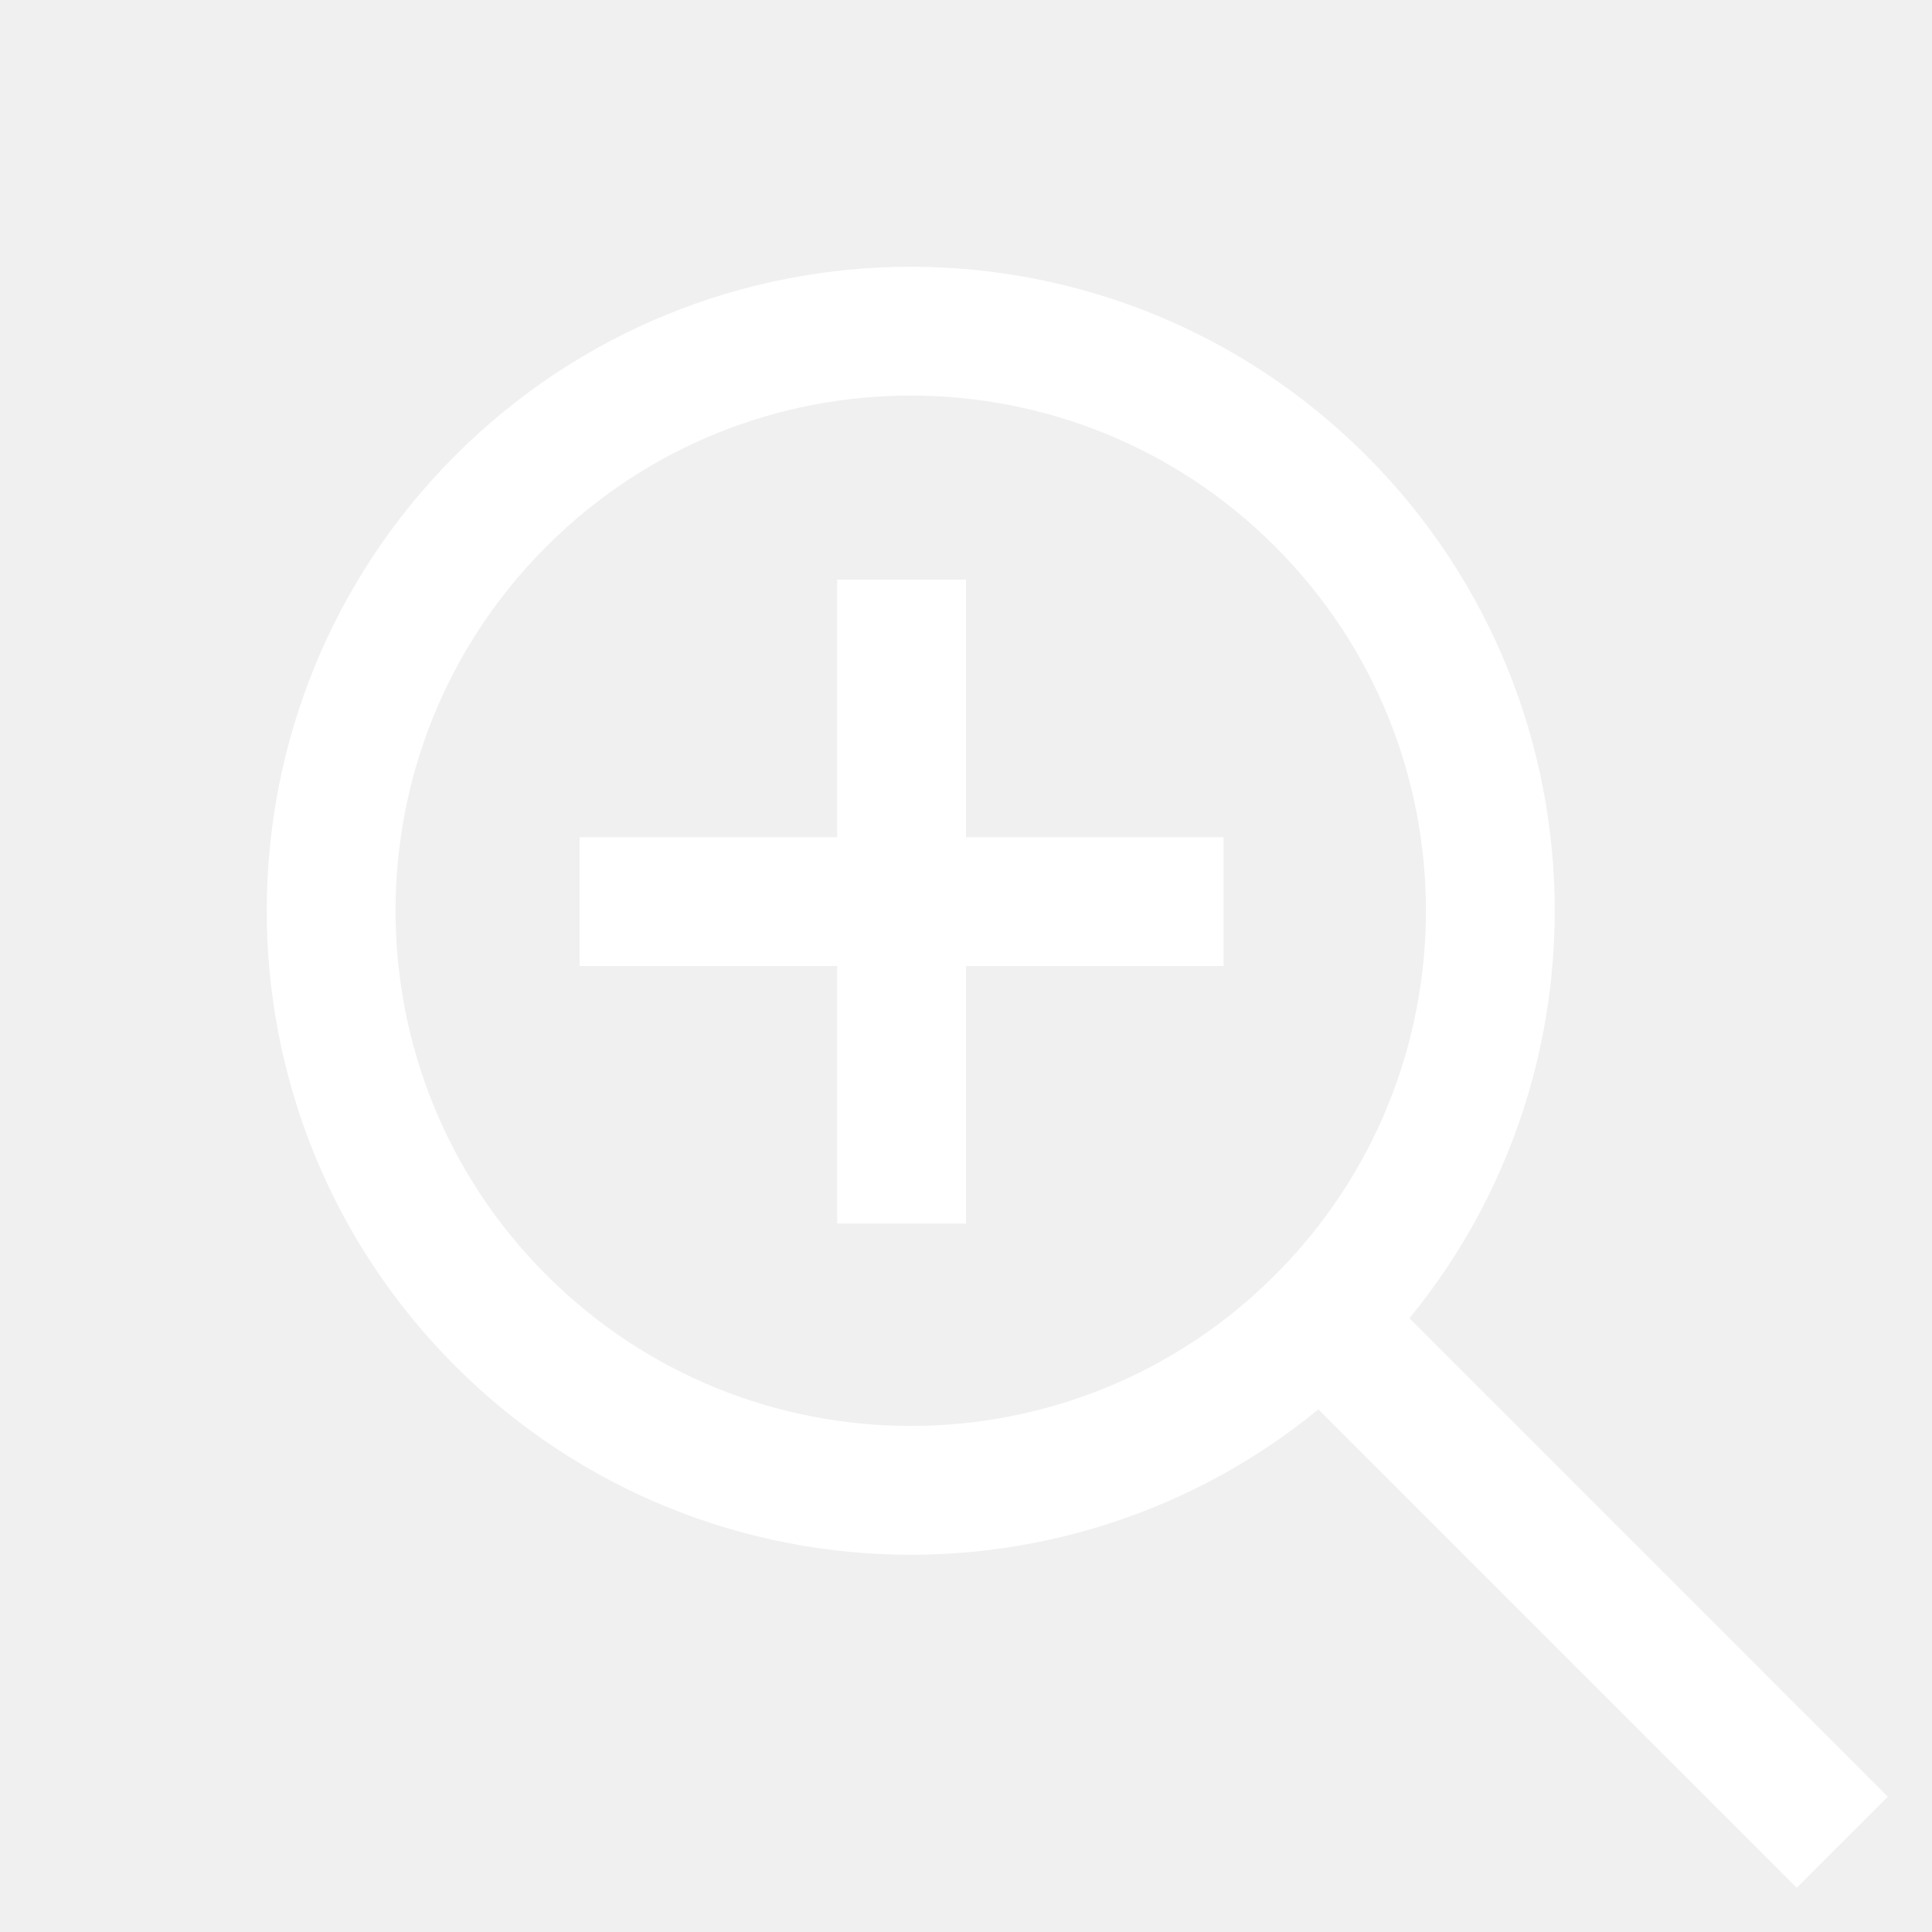
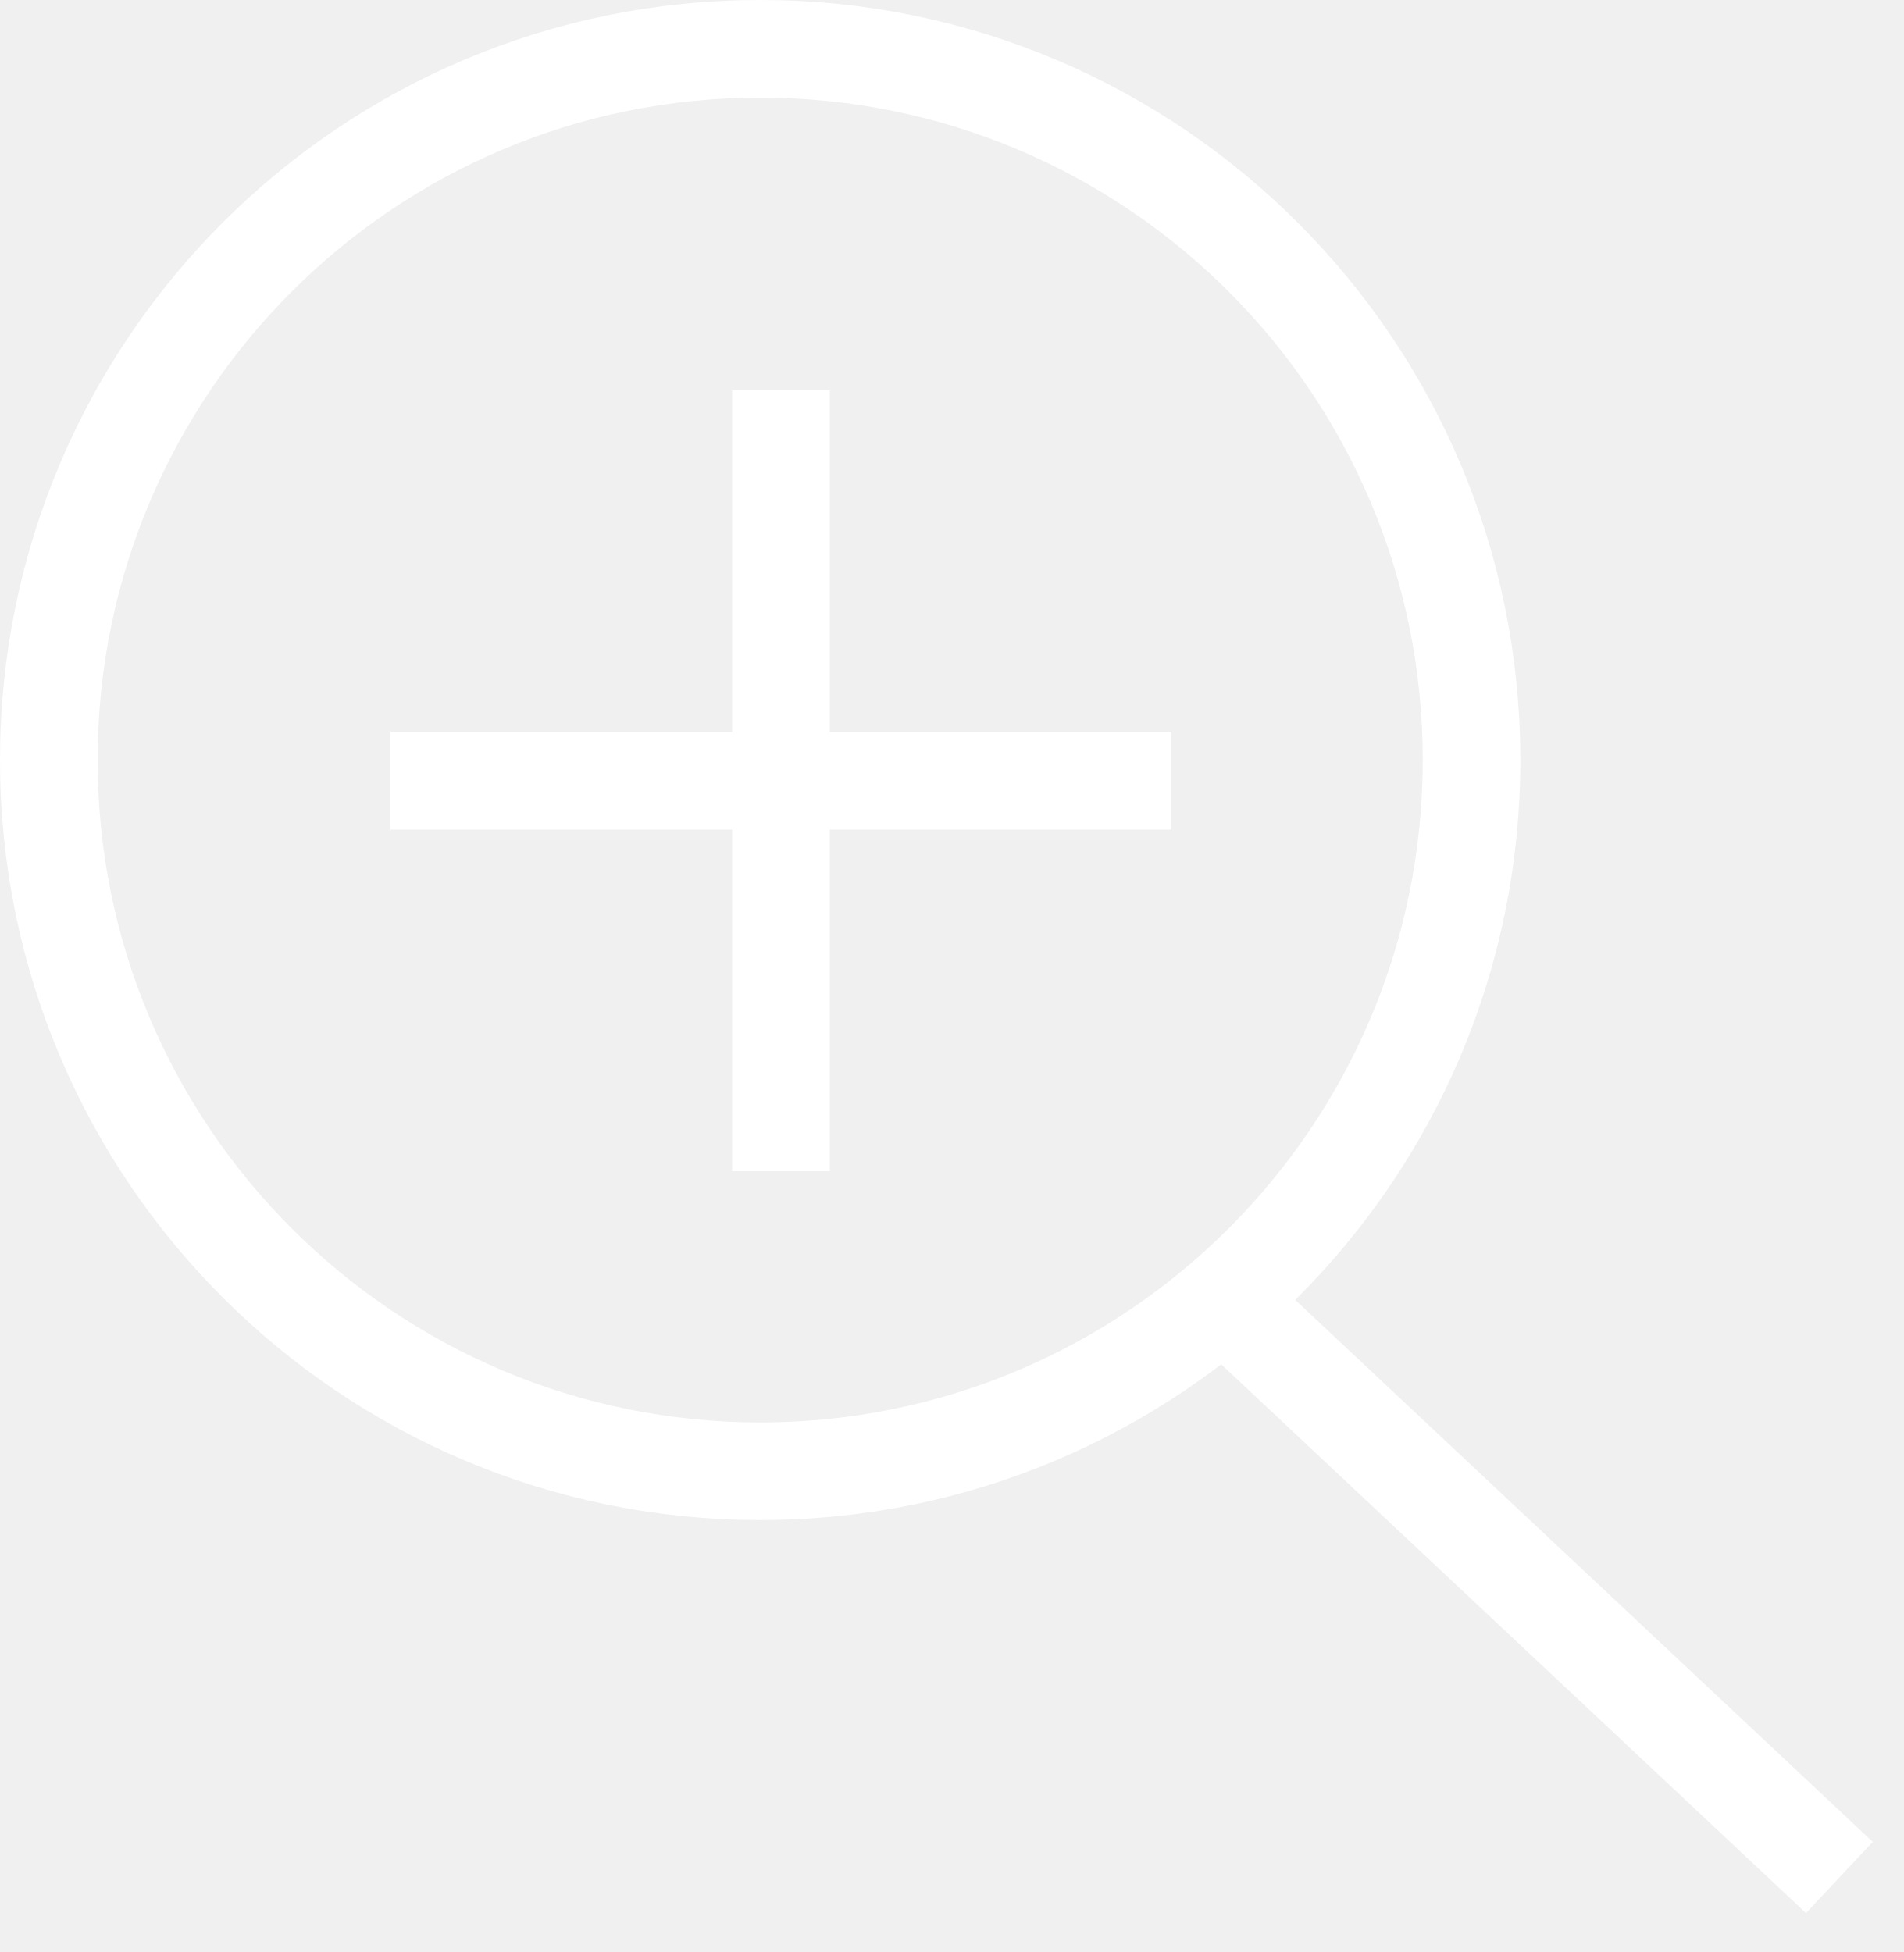
- <svg xmlns="http://www.w3.org/2000/svg" width="30" height="30" viewBox="0 0 30 30" fill="none">
-   <circle cx="14.142" cy="14.142" r="9" transform="rotate(-45 14.1421 14.1422)" stroke="white" stroke-width="2" />
-   <line x1="20.121" y1="20.121" x2="28.607" y2="28.607" stroke="white" stroke-width="2" />
-   <line x1="9" y1="14" x2="19" y2="14" stroke="white" stroke-width="2" />
-   <line x1="14" y1="9" x2="14" y2="19" stroke="white" stroke-width="2" />
+ <svg xmlns="http://www.w3.org/2000/svg" width="39" height="40" viewBox="0 0 39 40" fill="none">
+   <circle cx="15.574" cy="15.574" r="14.574" stroke="white" stroke-width="2" />
+   <line x1="24.684" y1="26.271" x2="37.684" y2="38.473" stroke="white" stroke-width="2" />
+   <line x1="8" y1="16" x2="24" y2="16" stroke="white" stroke-width="2" />
+   <line x1="16" y1="8" x2="16" y2="24" stroke="white" stroke-width="2" />
</svg>
